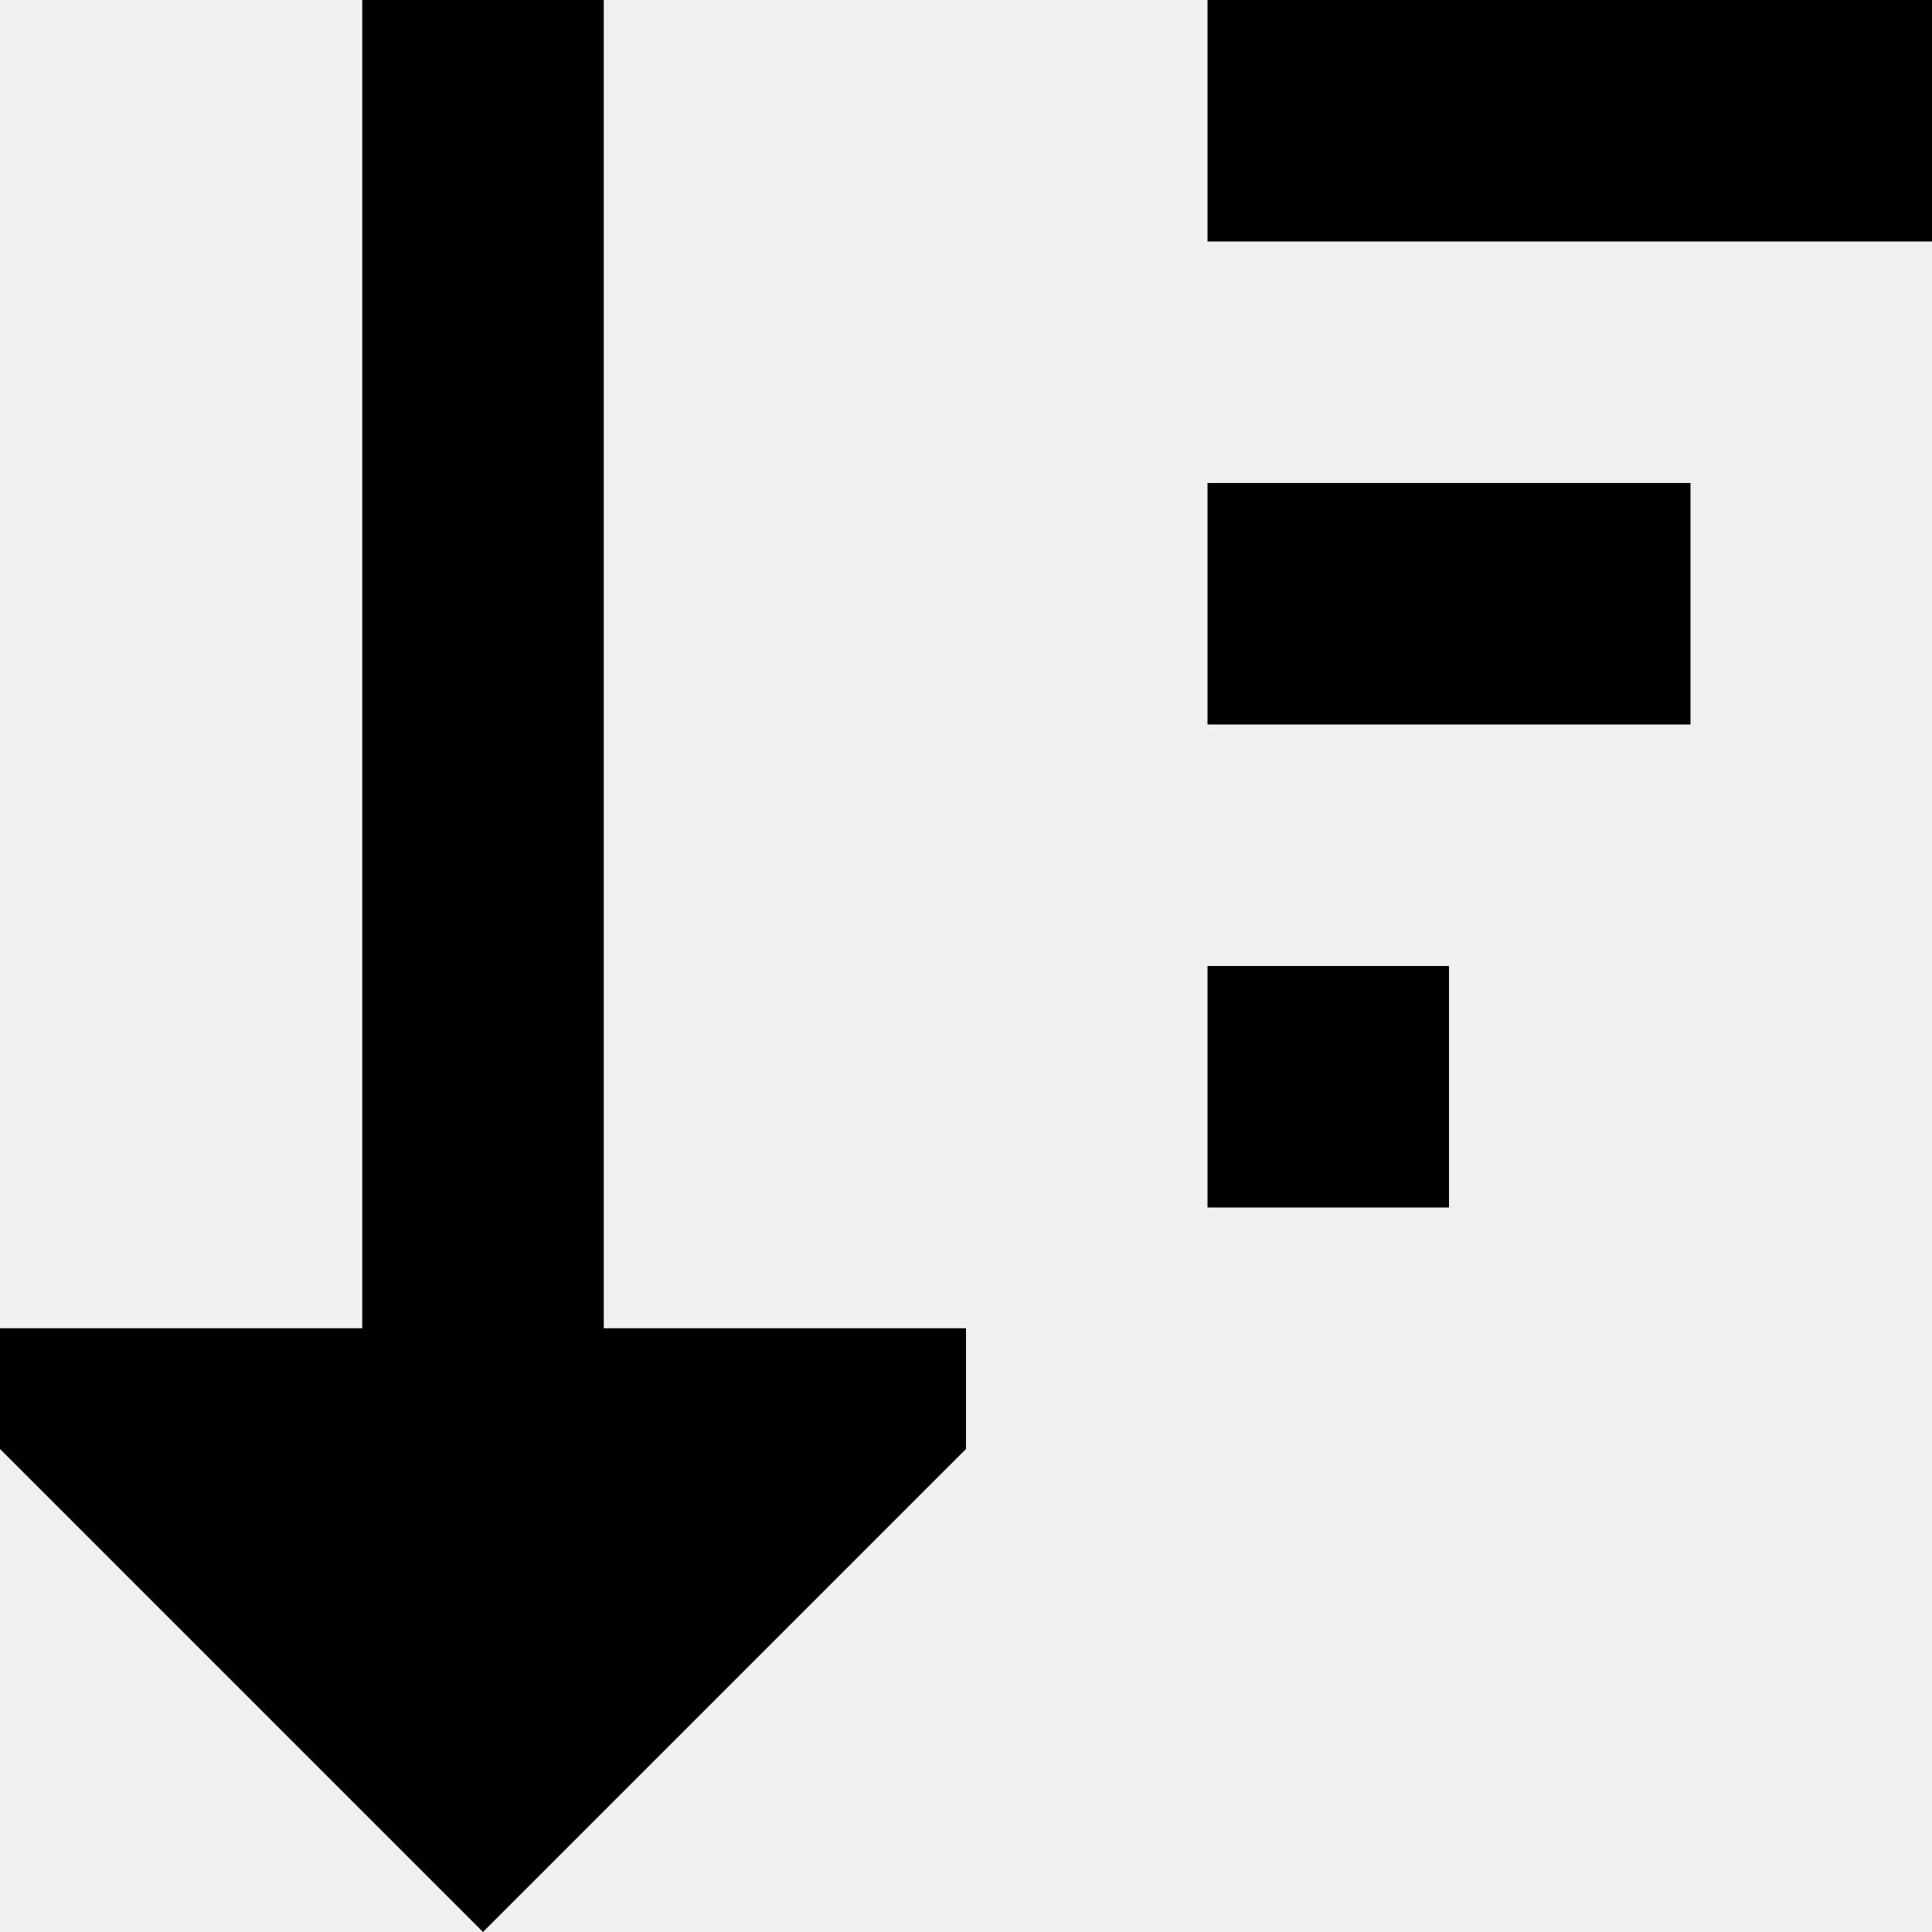
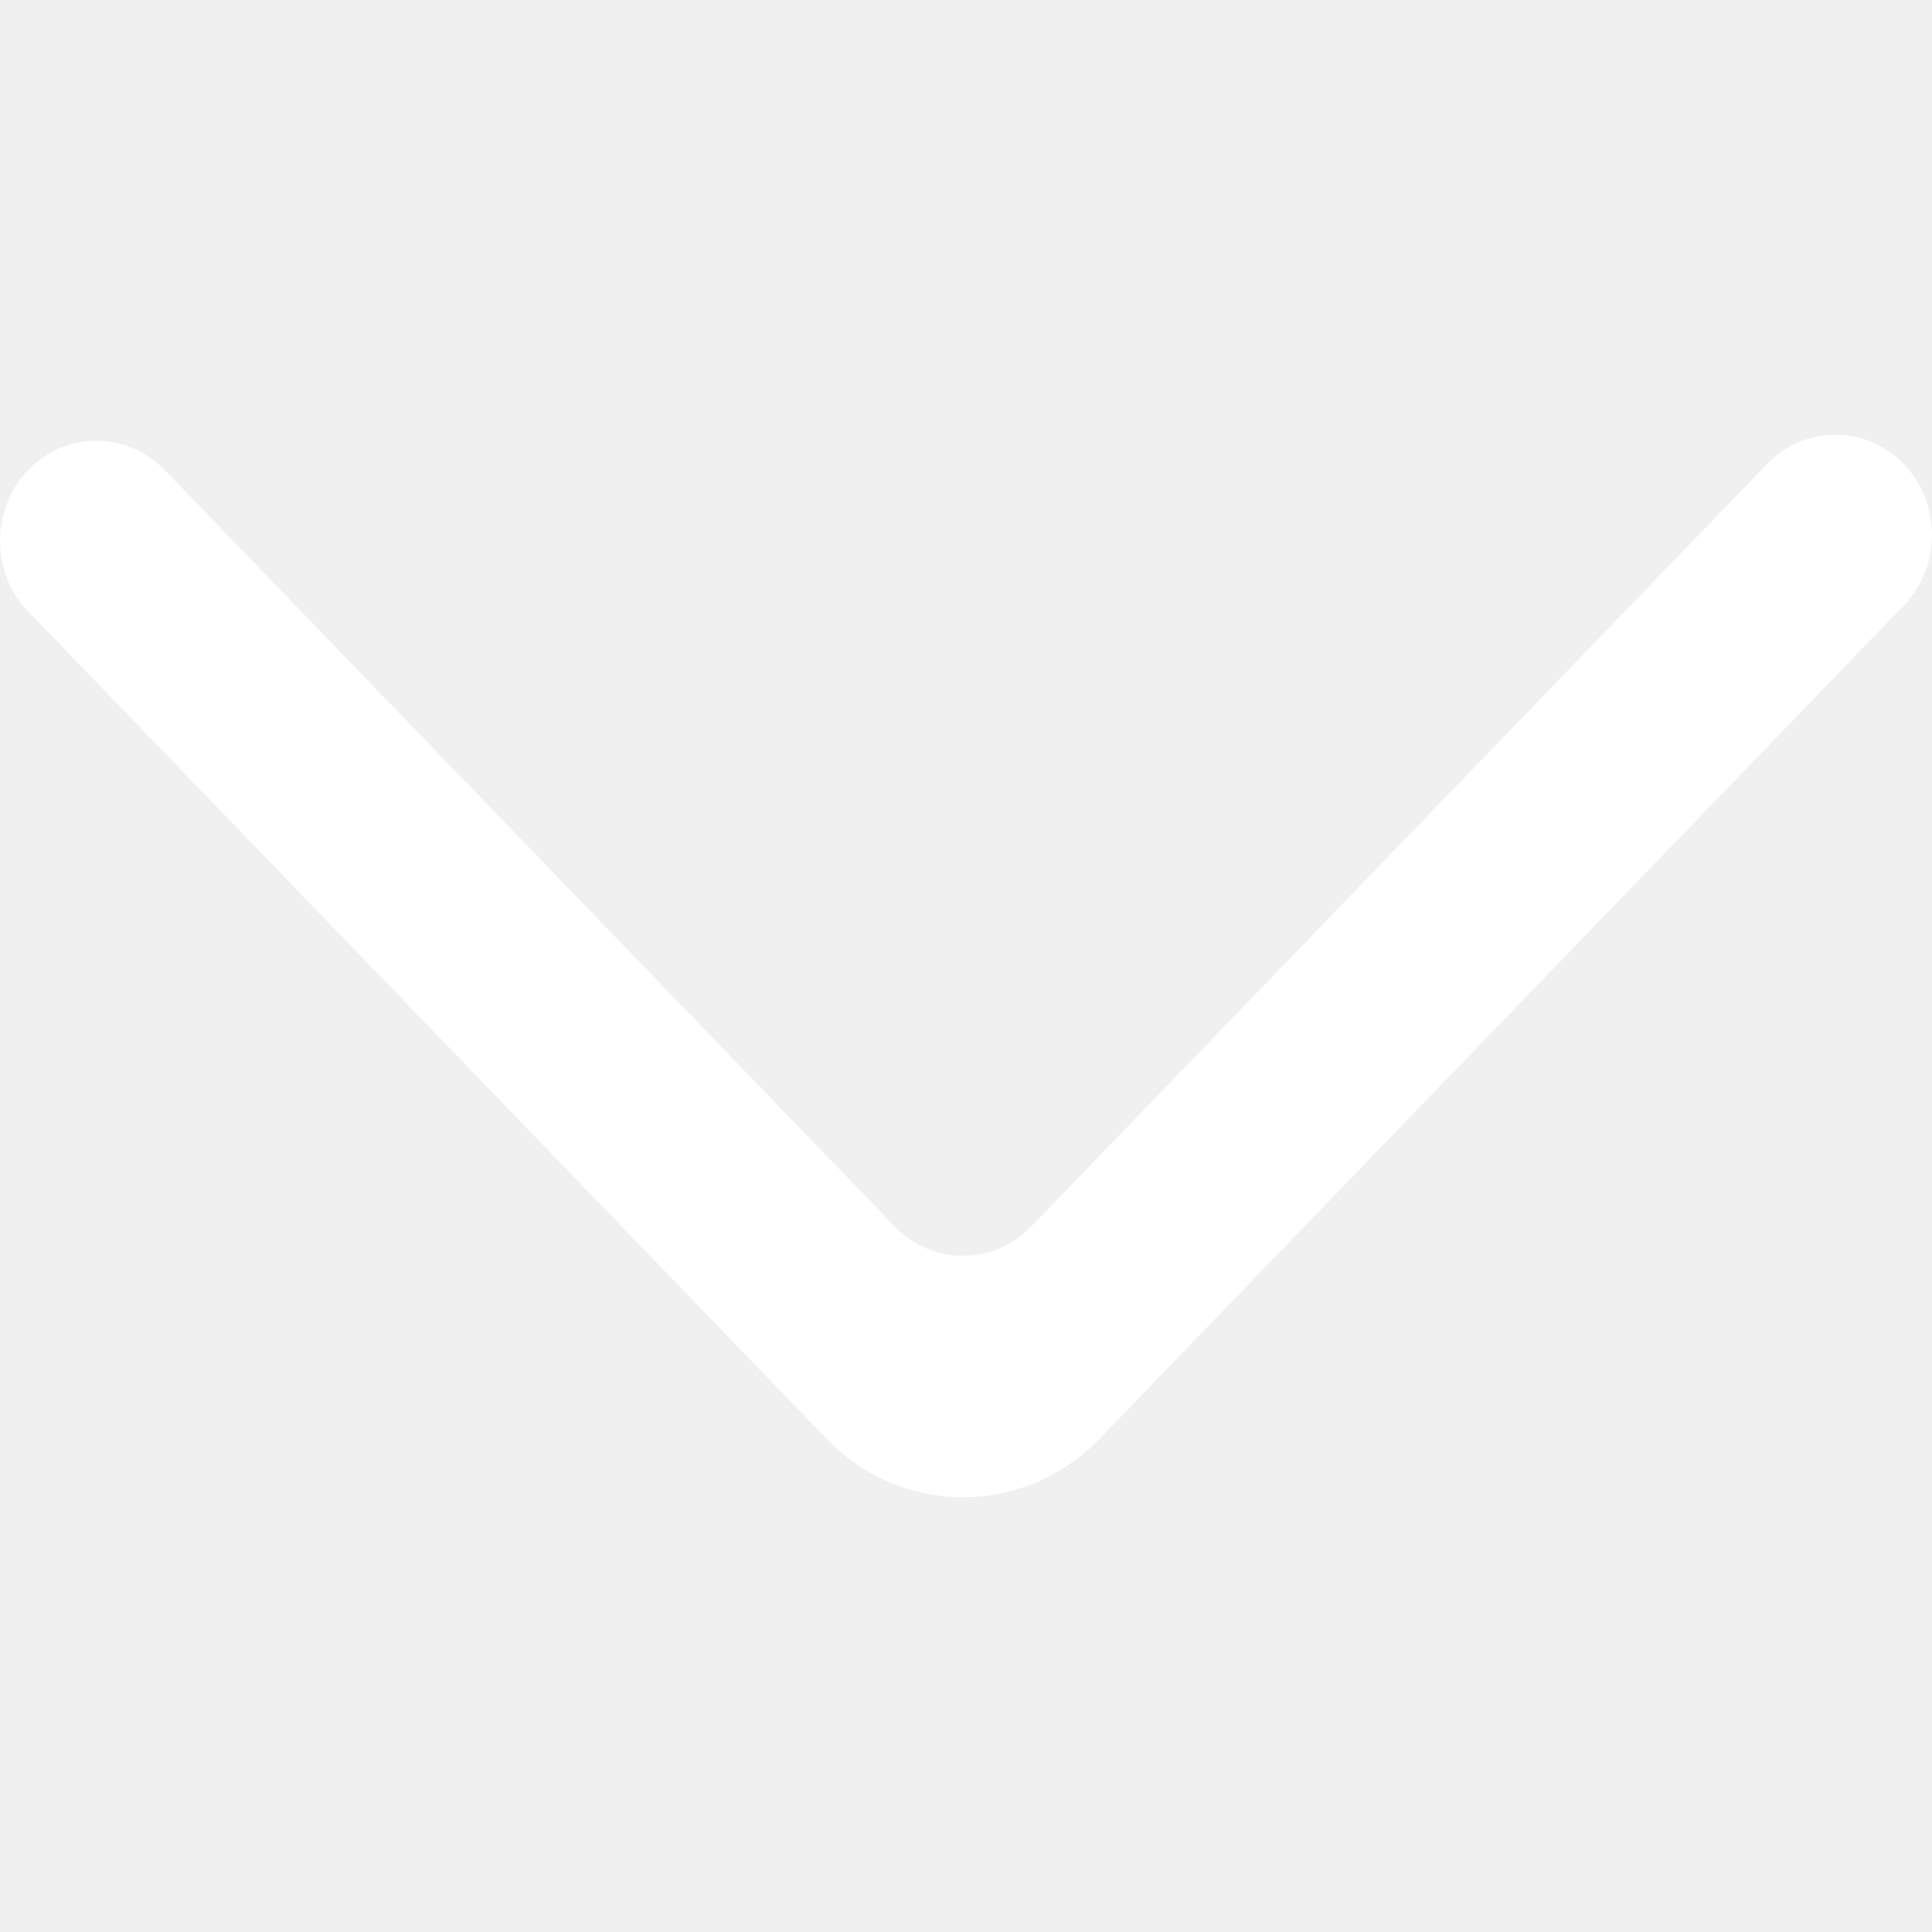
- <svg xmlns="http://www.w3.org/2000/svg" width="800px" height="800px" viewBox="0 0 16 16" fill="none">
-   <path d="M0 11H3L3 0H5L5 11H8V12L4 16L0 12V11Z" fill="#000000" />
-   <path d="M16 0H10V2H16V0Z" fill="#000000" />
-   <path d="M10 4H14V6H10V4Z" fill="#000000" />
-   <path d="M12 8H10V10H12V8Z" fill="#000000" />
+ <svg xmlns="http://www.w3.org/2000/svg" width="256px" height="256px" viewBox="0 -4.5 20 20" version="1.1" fill="#ffffff" stroke="#ffffff">
+   <g id="SVGRepo_bgCarrier" stroke-width="0" />
+   <g id="SVGRepo_tracerCarrier" stroke-linecap="round" stroke-linejoin="round" />
+   <g id="SVGRepo_iconCarrier">
+     <defs> </defs>
+     <g id="Page-1" stroke="none" stroke-width="1" fill="none" fill-rule="evenodd">
+       <g id="Dribbble-Light-Preview" transform="translate(-220, -6684)" fill="#ffffff">
+         <g id="icons" transform="translate(56, 160)">
+           <path d="M164.292,6524.366 L164.292,6524.366 C163.903,6524.771 163.903,6525.426 164.292,6525.83 L172.556,6534.393 C173.336,6535.202 174.603,6535.202 175.383,6534.393 L183.708,6525.768 C184.093,6525.367 184.098,6524.72 183.718,6524.314 C183.329,6523.9 182.688,6523.895 182.293,6524.303 L174.676,6532.196 C174.286,6532.601 173.653,6532.601 173.262,6532.196 L165.705,6524.366 C165.316,6523.961 164.683,6523.961 164.292,6524.366" id="arrow_down-[#338]"> </path>
+         </g>
+       </g>
+     </g>
+   </g>
</svg>
